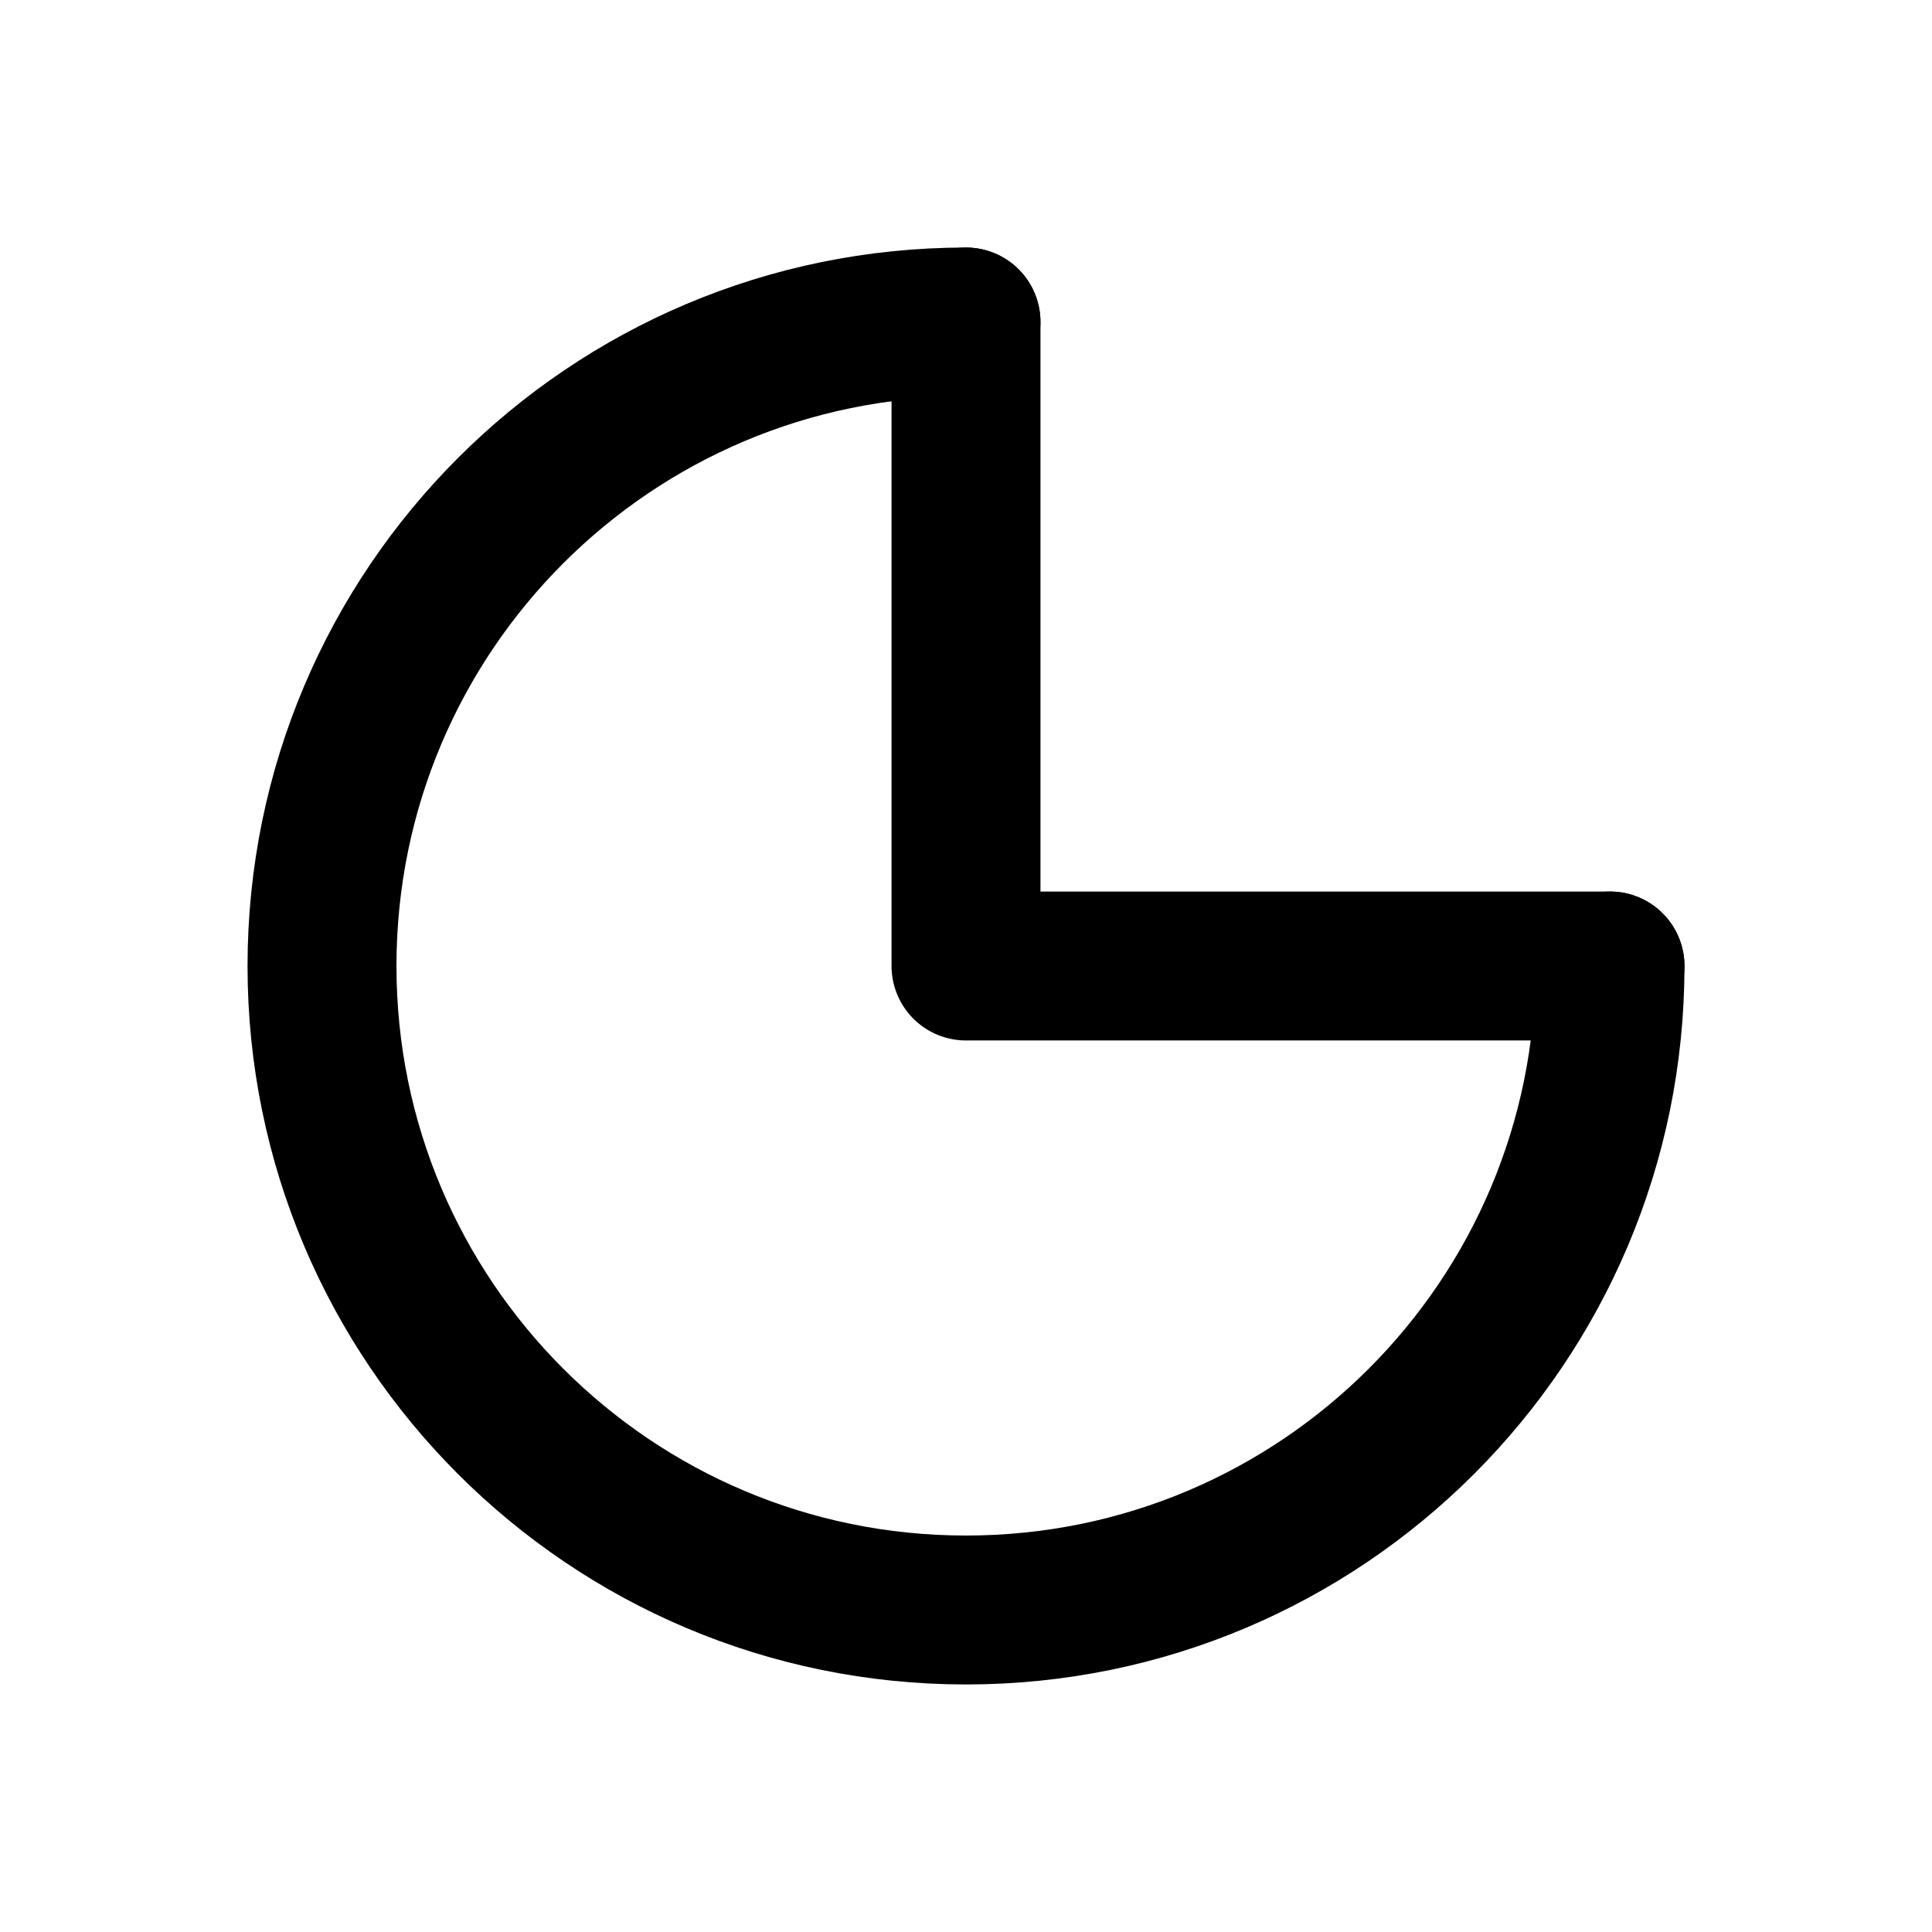
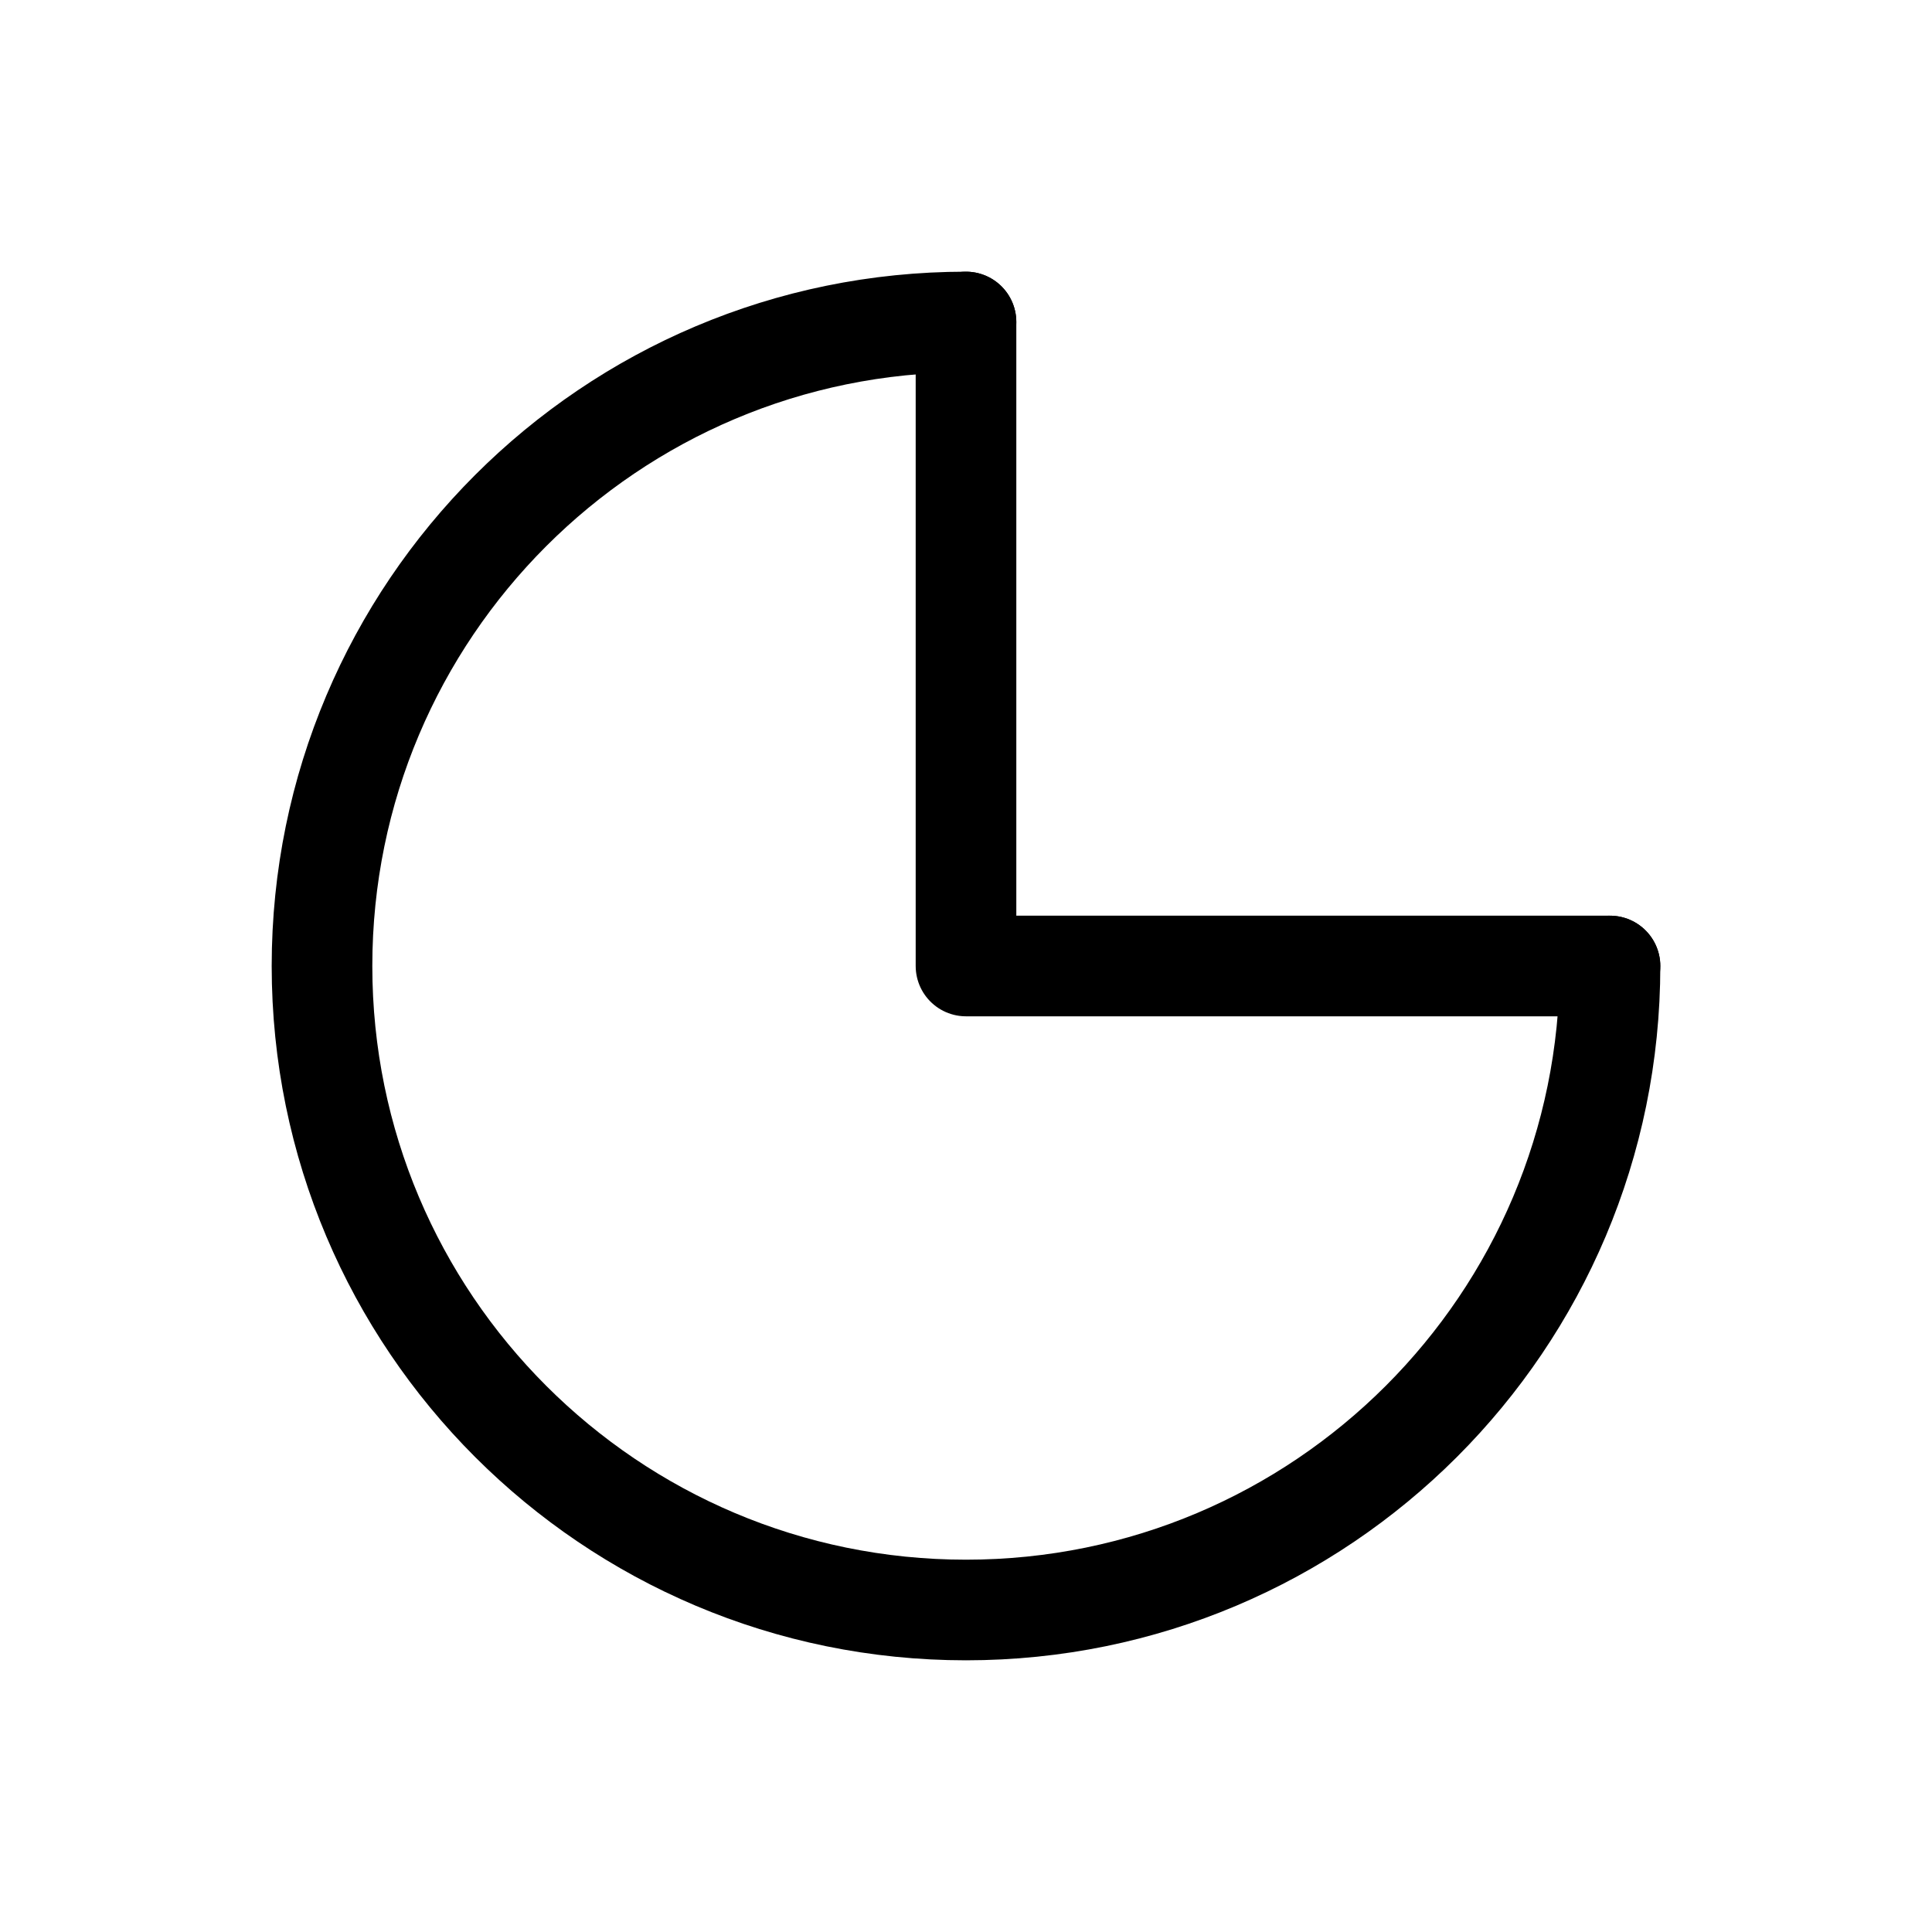
<svg xmlns="http://www.w3.org/2000/svg" viewBox="0 0 24 24" width="24" height="24" fill="none" aria-hidden="true">
-   <path d="M12 4.0 A8 8 0 1 0 20 12" stroke="currentColor" stroke-width="1.85" stroke-linecap="round" stroke-linejoin="round" fill="none" />
-   <path d="M12 4.0 V12 H20" stroke="currentColor" stroke-width="1.85" stroke-linecap="round" stroke-linejoin="round" fill="none" />
+   <path d="M12 4.0 A8 8 0 1 0 20 12" stroke="currentColor" stroke-width="1.25" stroke-linecap="round" stroke-linejoin="round" fill="none" />
+   <path d="M12 4.0 V12 H20" stroke="currentColor" stroke-width="1.25" stroke-linecap="round" stroke-linejoin="round" fill="none" />
</svg>
